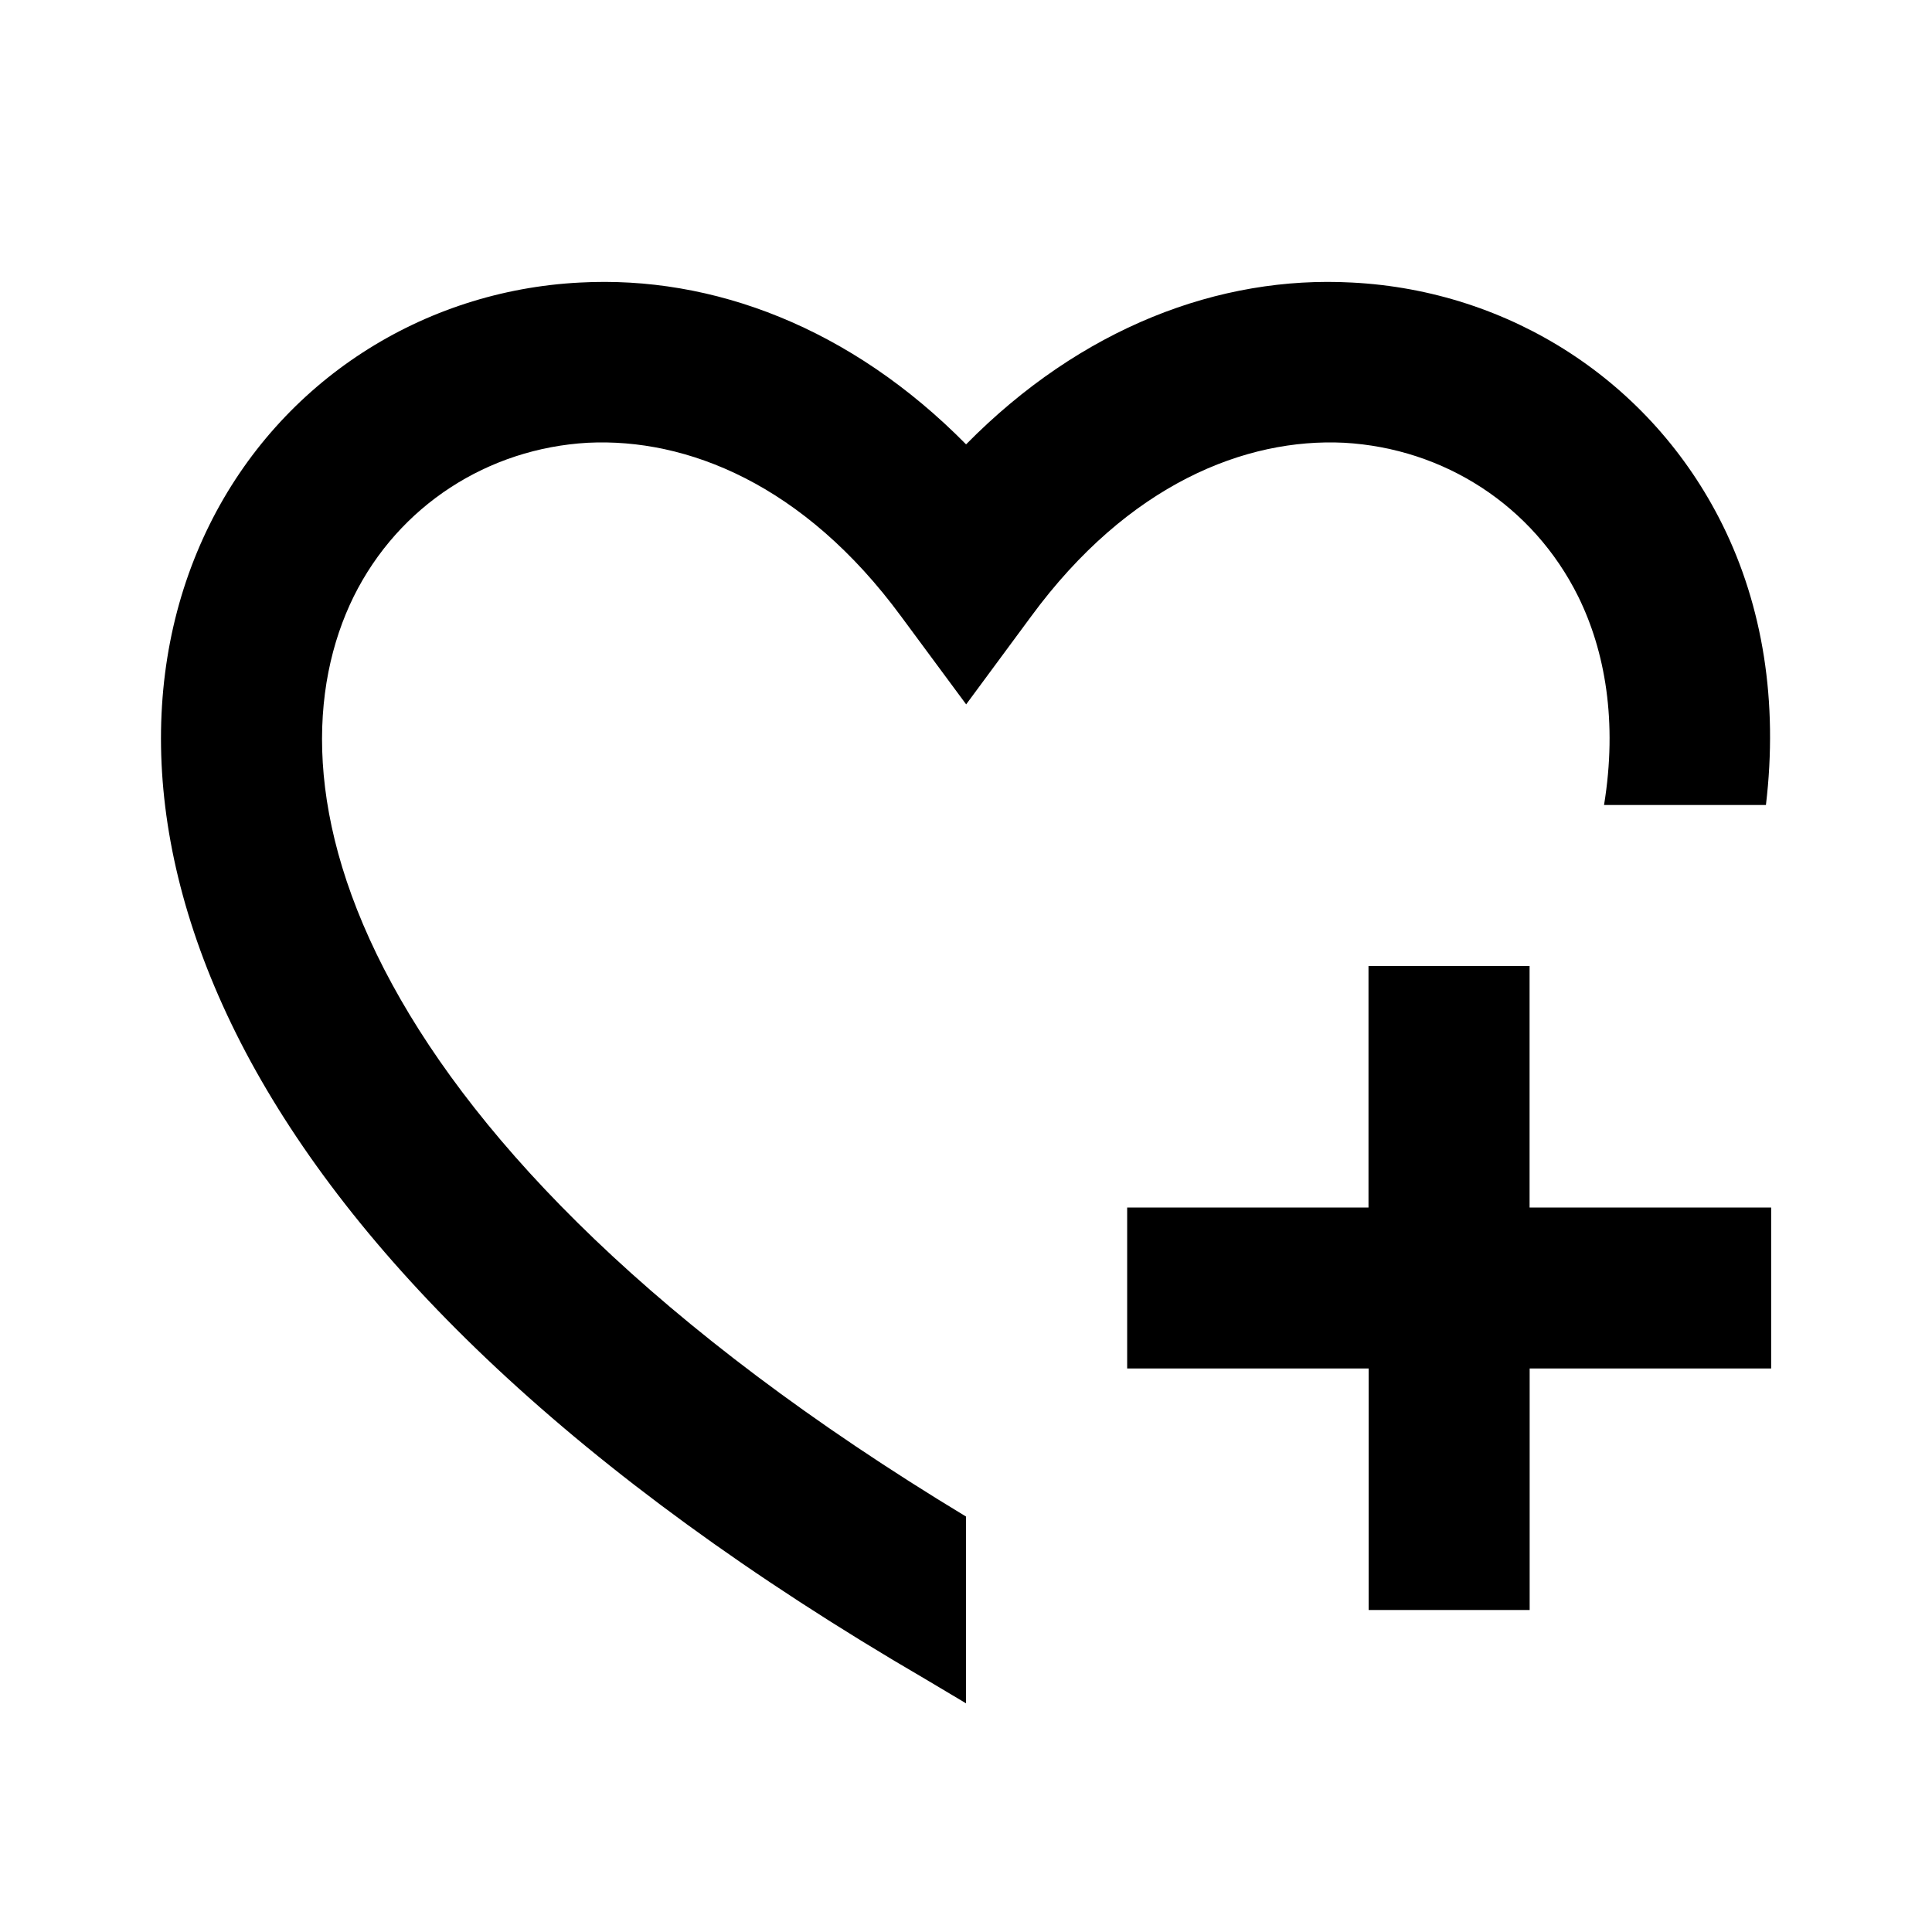
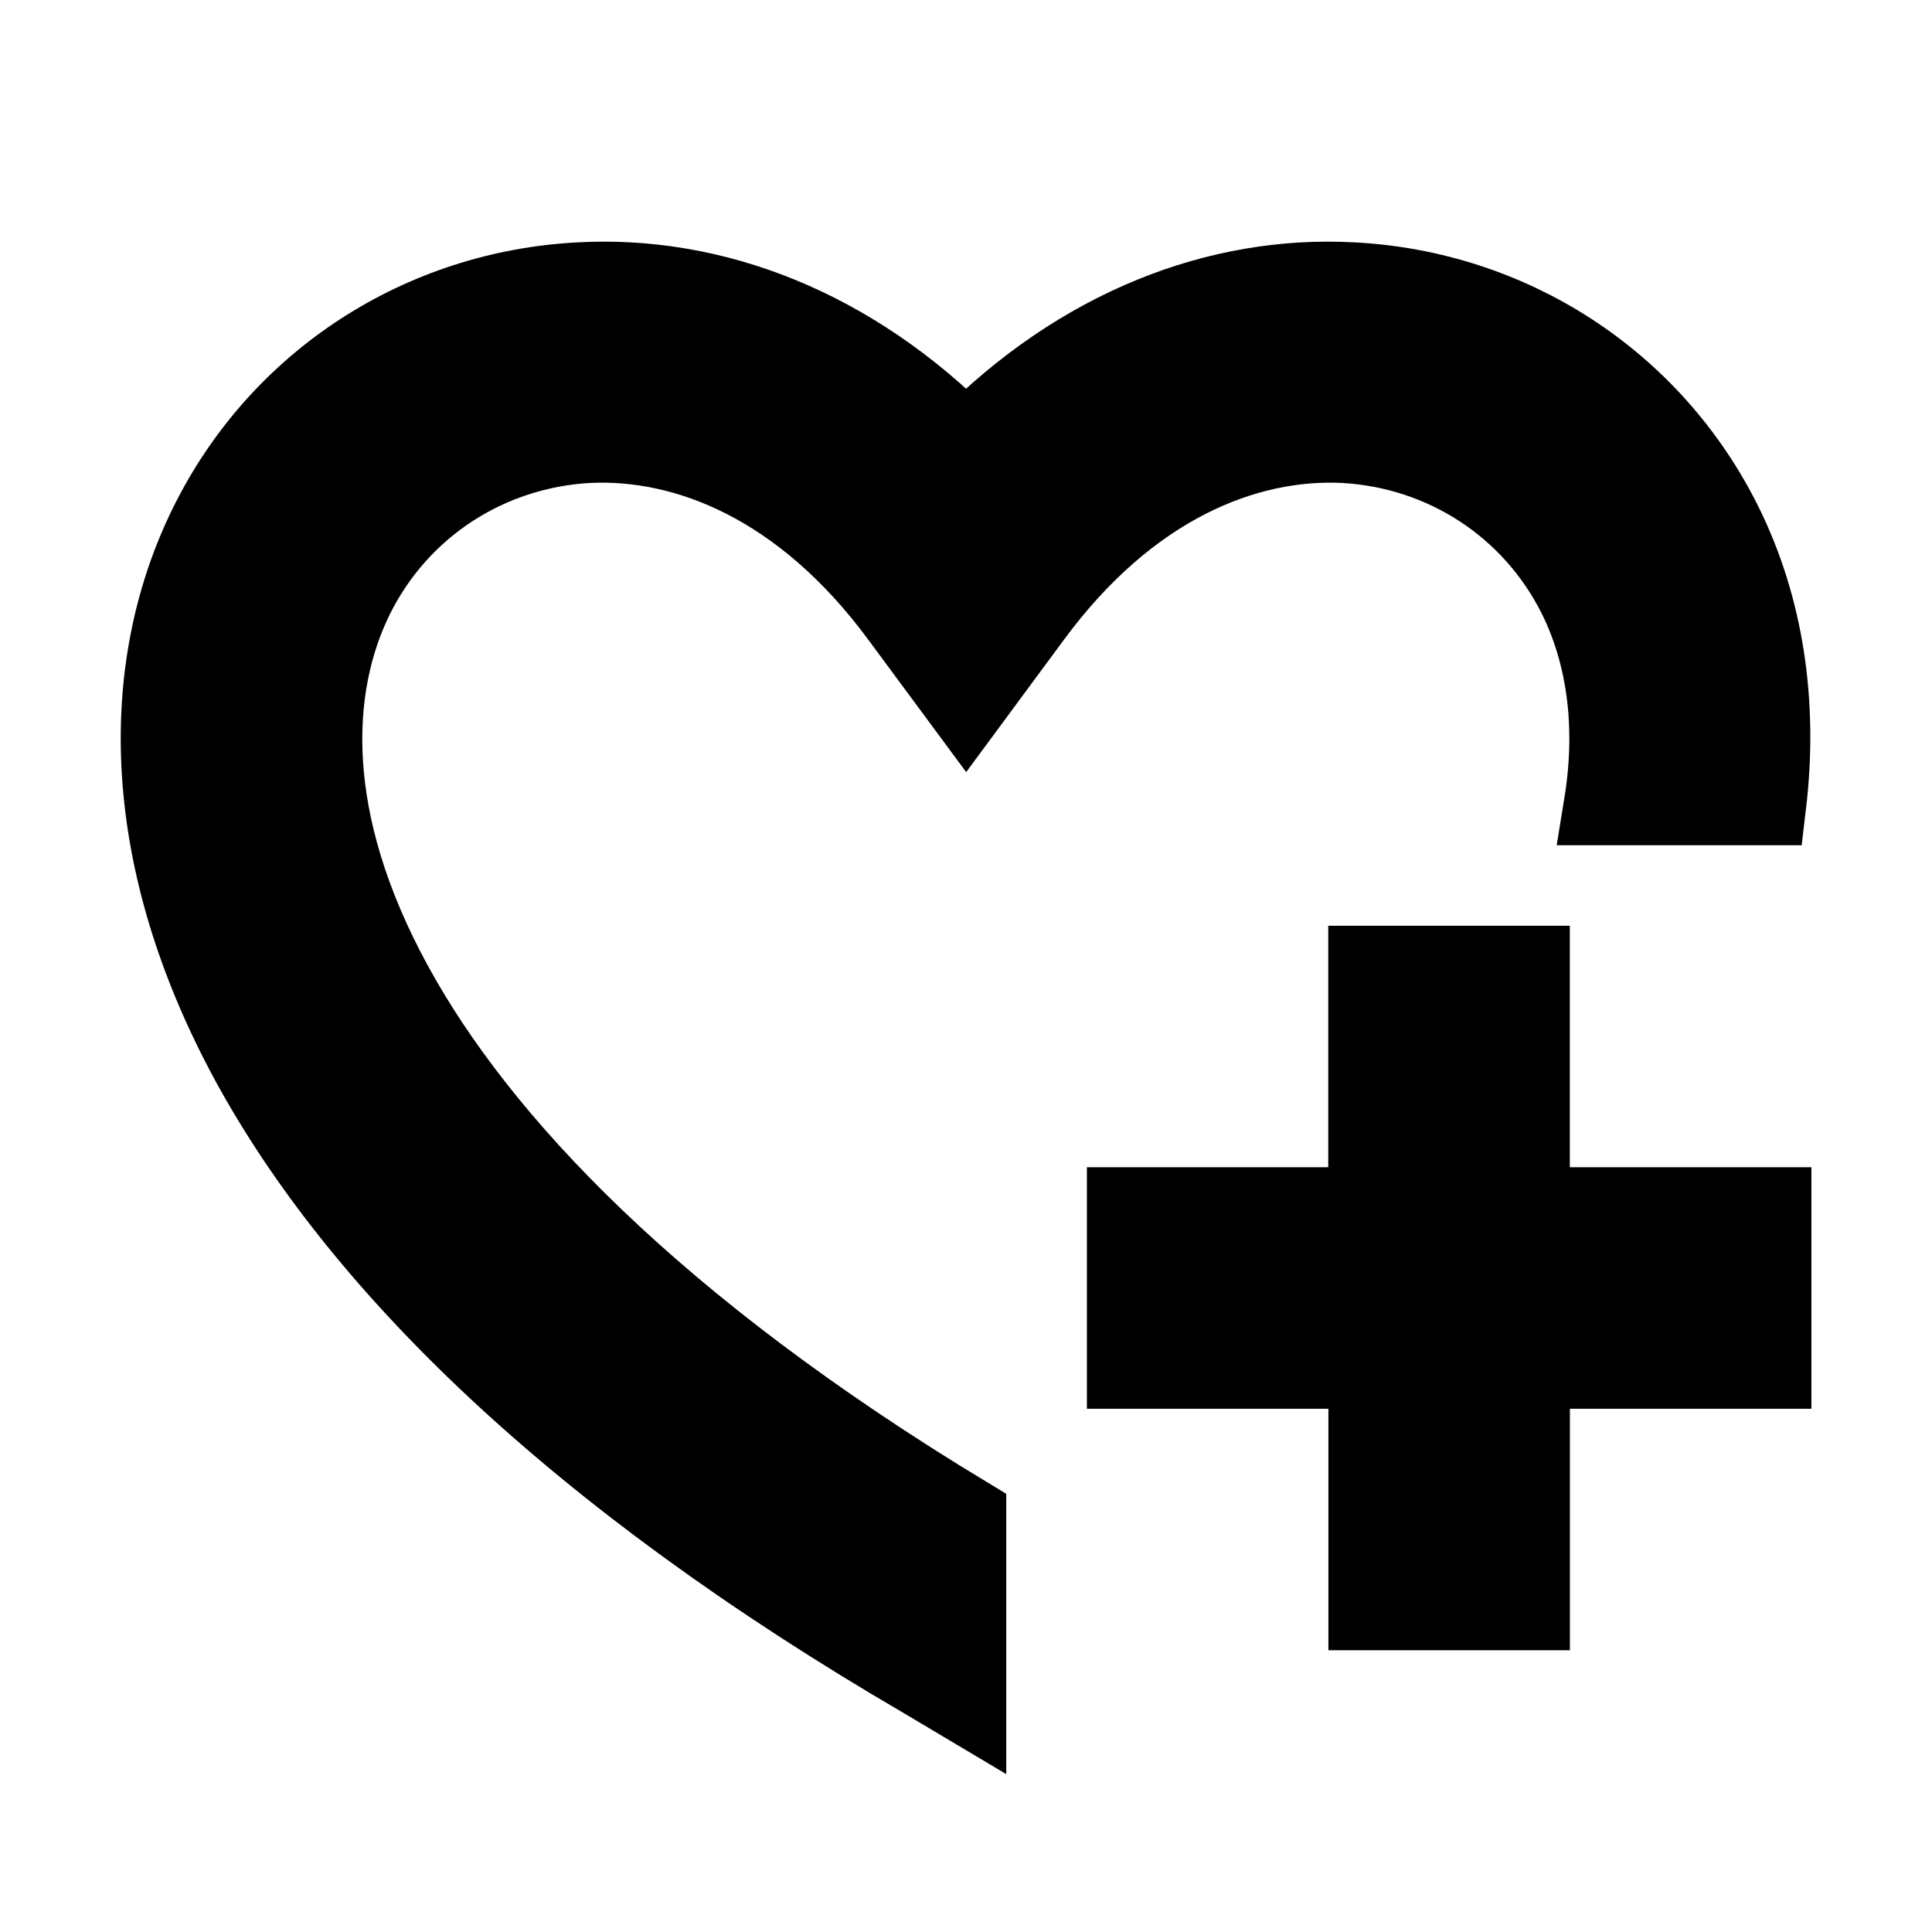
- <svg xmlns="http://www.w3.org/2000/svg" viewBox="0 0 24 24">
+ <svg xmlns="http://www.w3.org/2000/svg" stroke="currentColor" fill="currentColor" viewBox="0 0 24 24">
  <g>
    <path d="M17 12v3h-2.998v2h3v3h2v-3h3v-2h-3.001v-3H17zm-5 6.839c-3.871-2.34-6.053-4.639-7.127-6.609-1.112-2.04-1.031-3.7-.479-4.82.561-1.13 1.667-1.84 2.91-1.91 1.222-.06 2.68.51 3.892 2.16l.806 1.09.805-1.09c1.211-1.65 2.668-2.22 3.89-2.16 1.242.07 2.347.78 2.908 1.91.334.677.49 1.554.321 2.59h2.011c.153-1.283-.039-2.469-.539-3.48-.887-1.79-2.647-2.91-4.601-3.01-1.65-.09-3.367.56-4.796 2.01-1.43-1.45-3.147-2.1-4.798-2.01-1.954.1-3.714 1.22-4.601 3.01-.896 1.81-.846 4.17.514 6.67 1.353 2.48 4.003 5.12 8.382 7.67l.502.299v-2.32z" />
  </g>
</svg>
